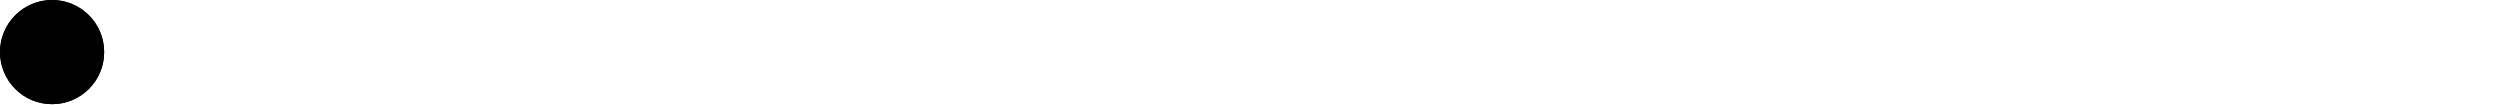
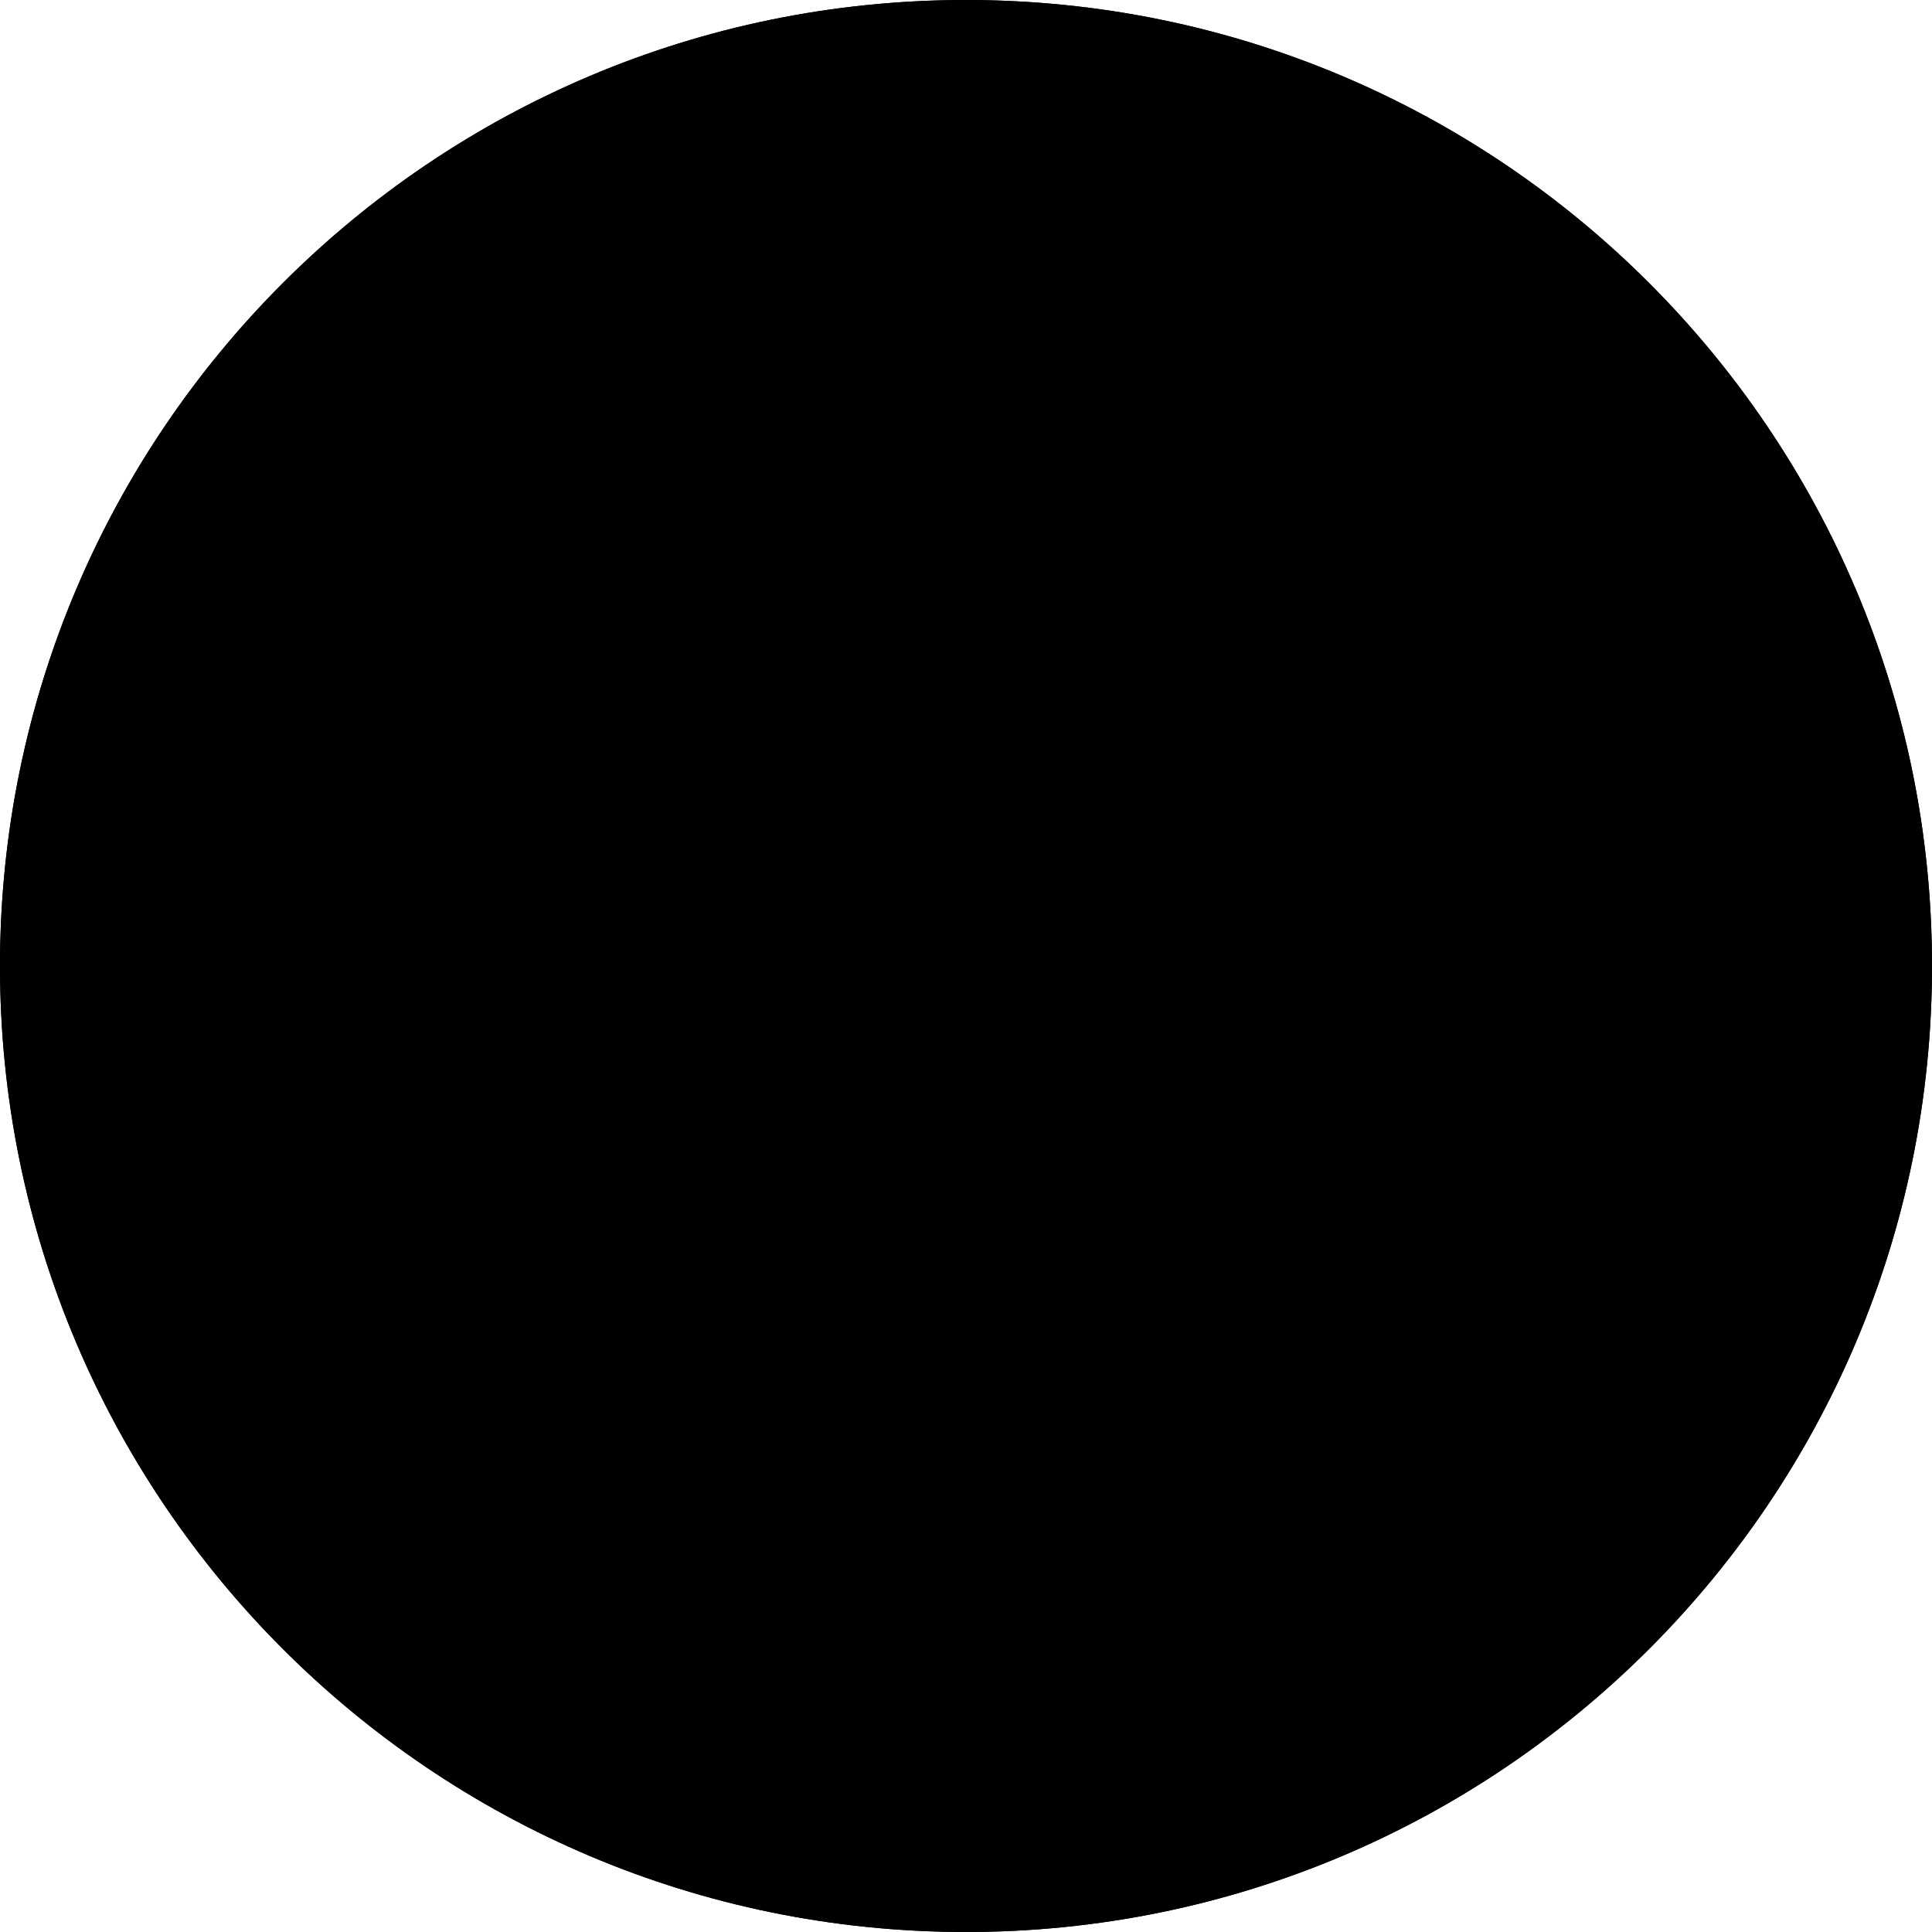
- <svg xmlns="http://www.w3.org/2000/svg" version="1.1" width="720" height="30" viewBox="0 0 720 30">
+ <svg xmlns="http://www.w3.org/2000/svg" version="1.1" width="30" height="30" viewBox="0 0 30 30">
  <svg id="icon-close" width="30" height="30" viewBox="0 0 30 30" x="0" y="0">
    <path d="M30 15c0 8.284-6.716 15-15 15s-15-6.716-15-15c0-8.284 6.716-15 15-15s15 6.716 15 15z" />
    <path stroke="#000" stroke-linejoin="miter" stroke-linecap="butt" stroke-miterlimit="4" stroke-width="1" d="M29.5 15c0 8.008-6.492 14.5-14.5 14.5s-14.5-6.492-14.5-14.5c0-8.008 6.492-14.5 14.5-14.5s14.5 6.492 14.5 14.5z" />
    <path d="M21 10.108l-1.108-1.108-4.392 4.392-4.392-4.392-1.108 1.108 4.392 4.392-4.392 4.392 1.108 1.108 4.392-4.392 4.392 4.392 1.108-1.108-4.392-4.392 4.392-4.392z" />
  </svg>
</svg>
